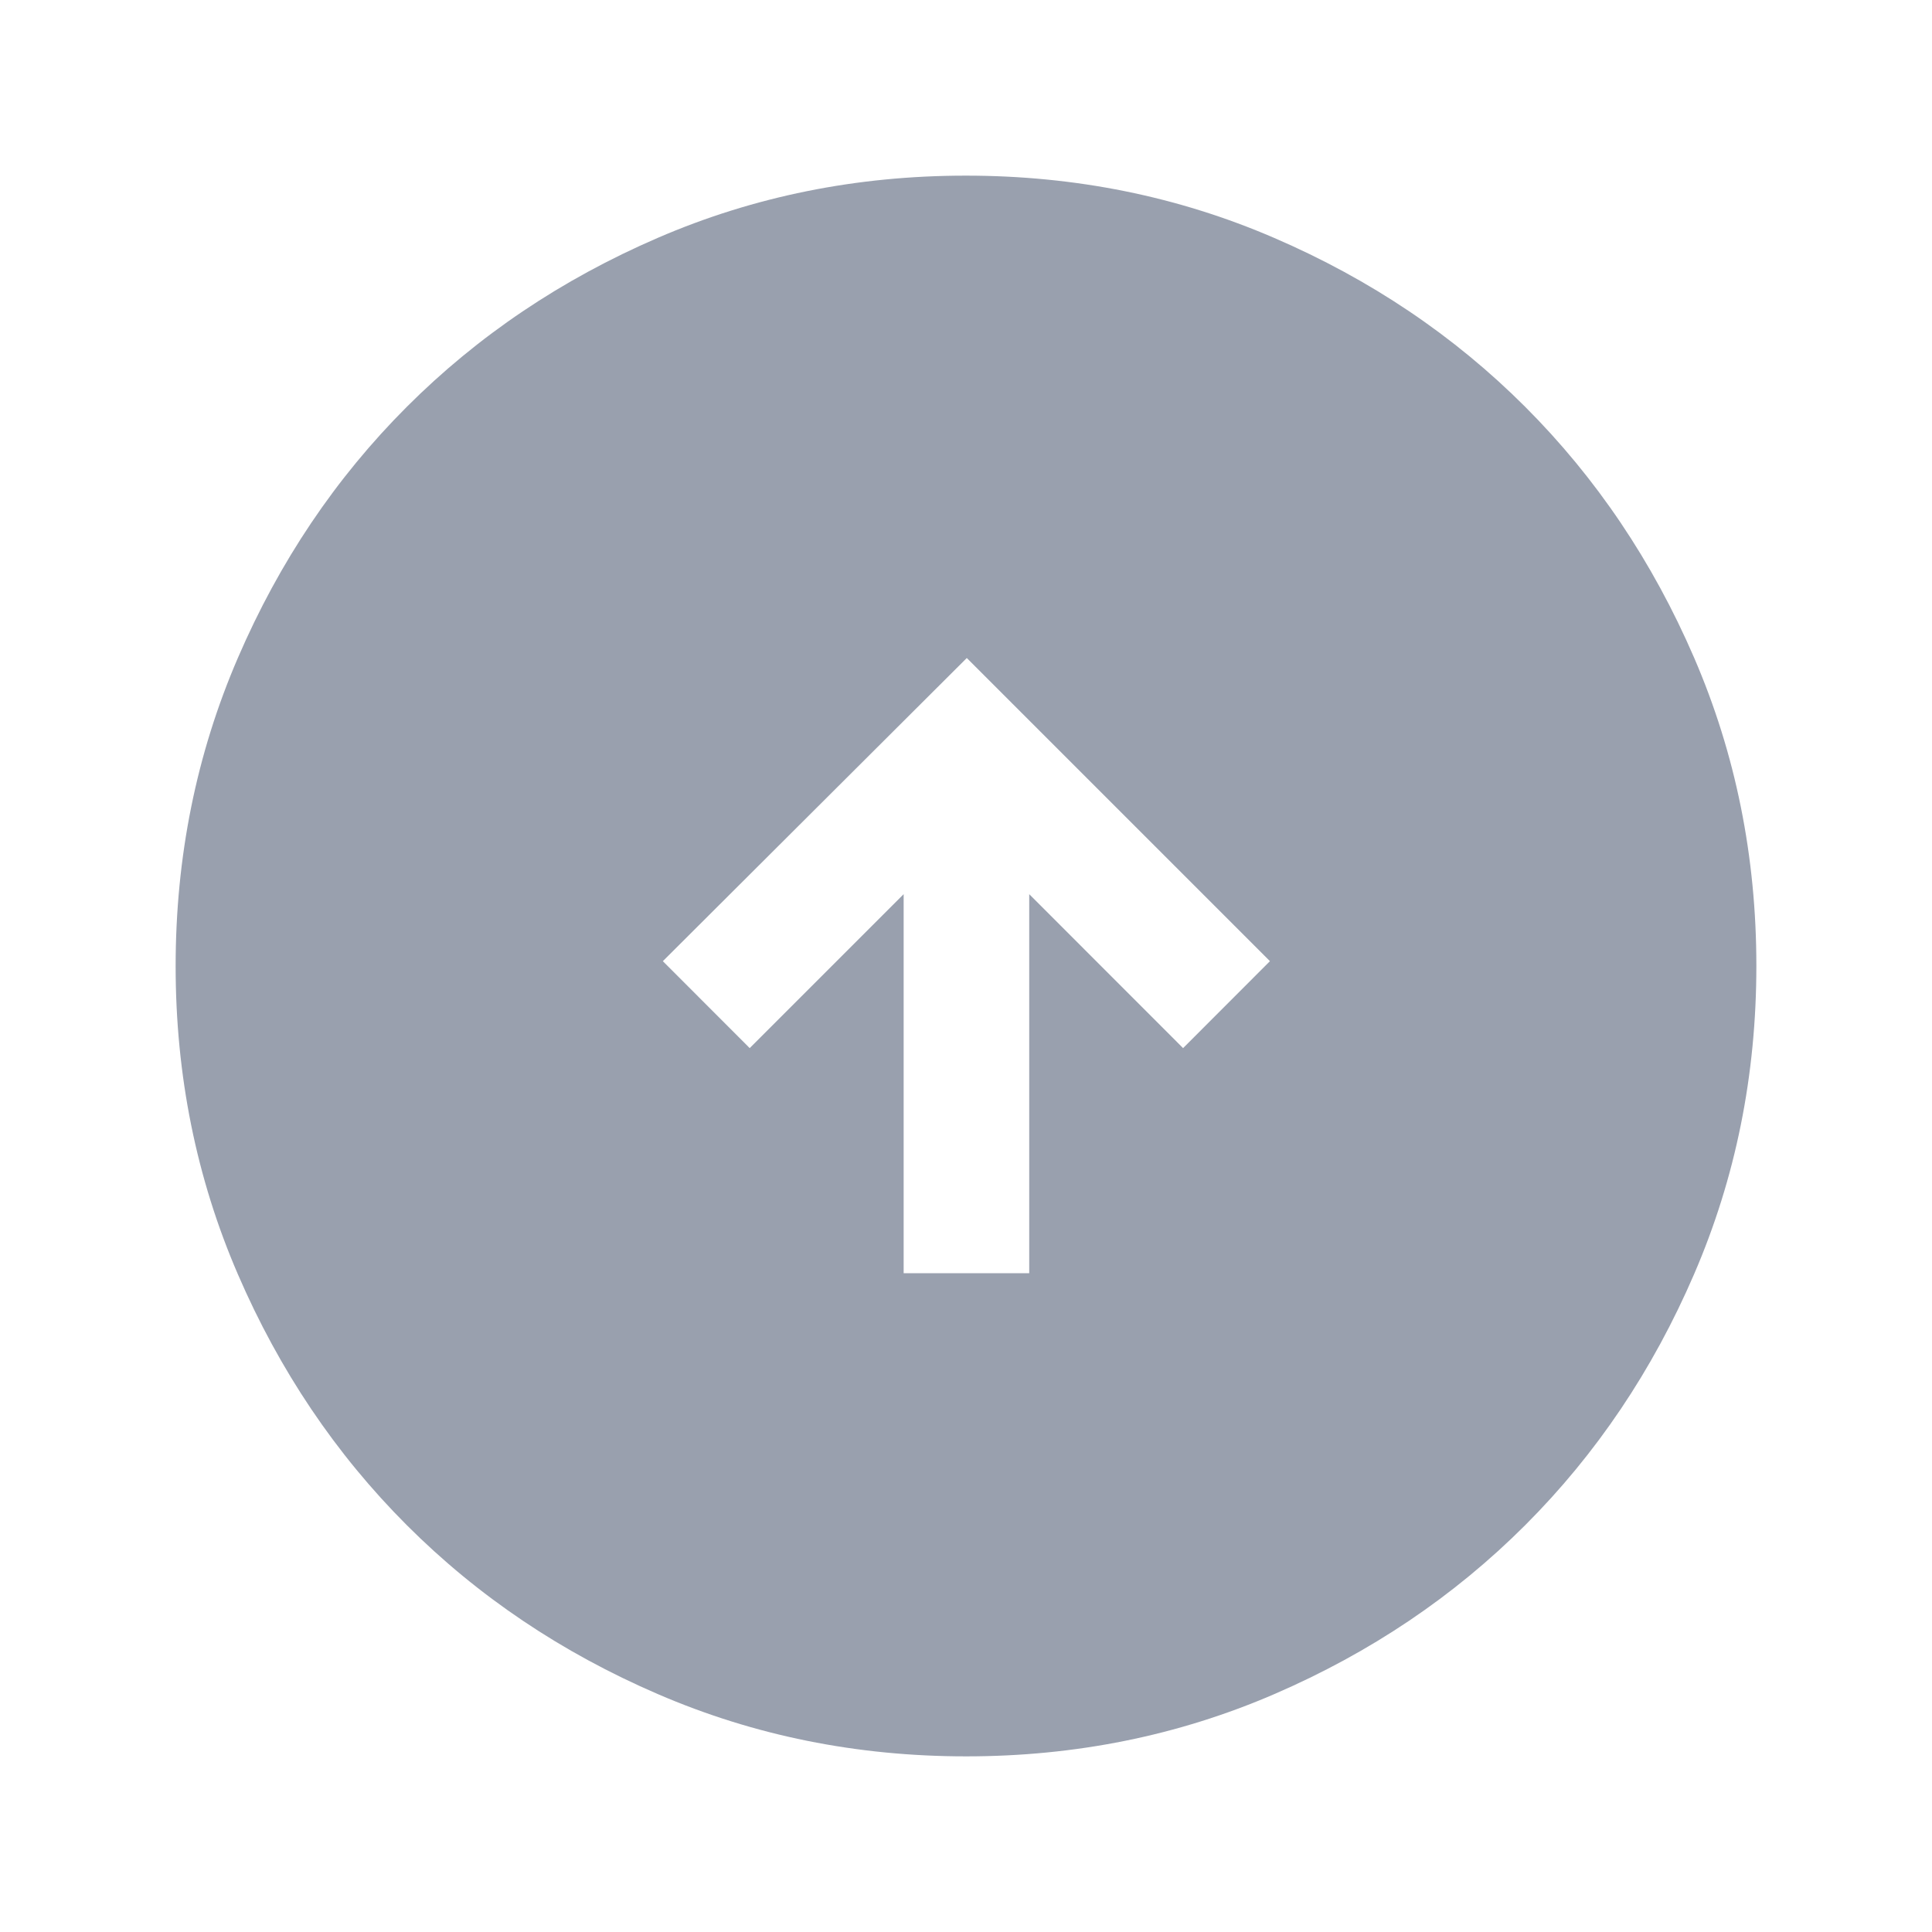
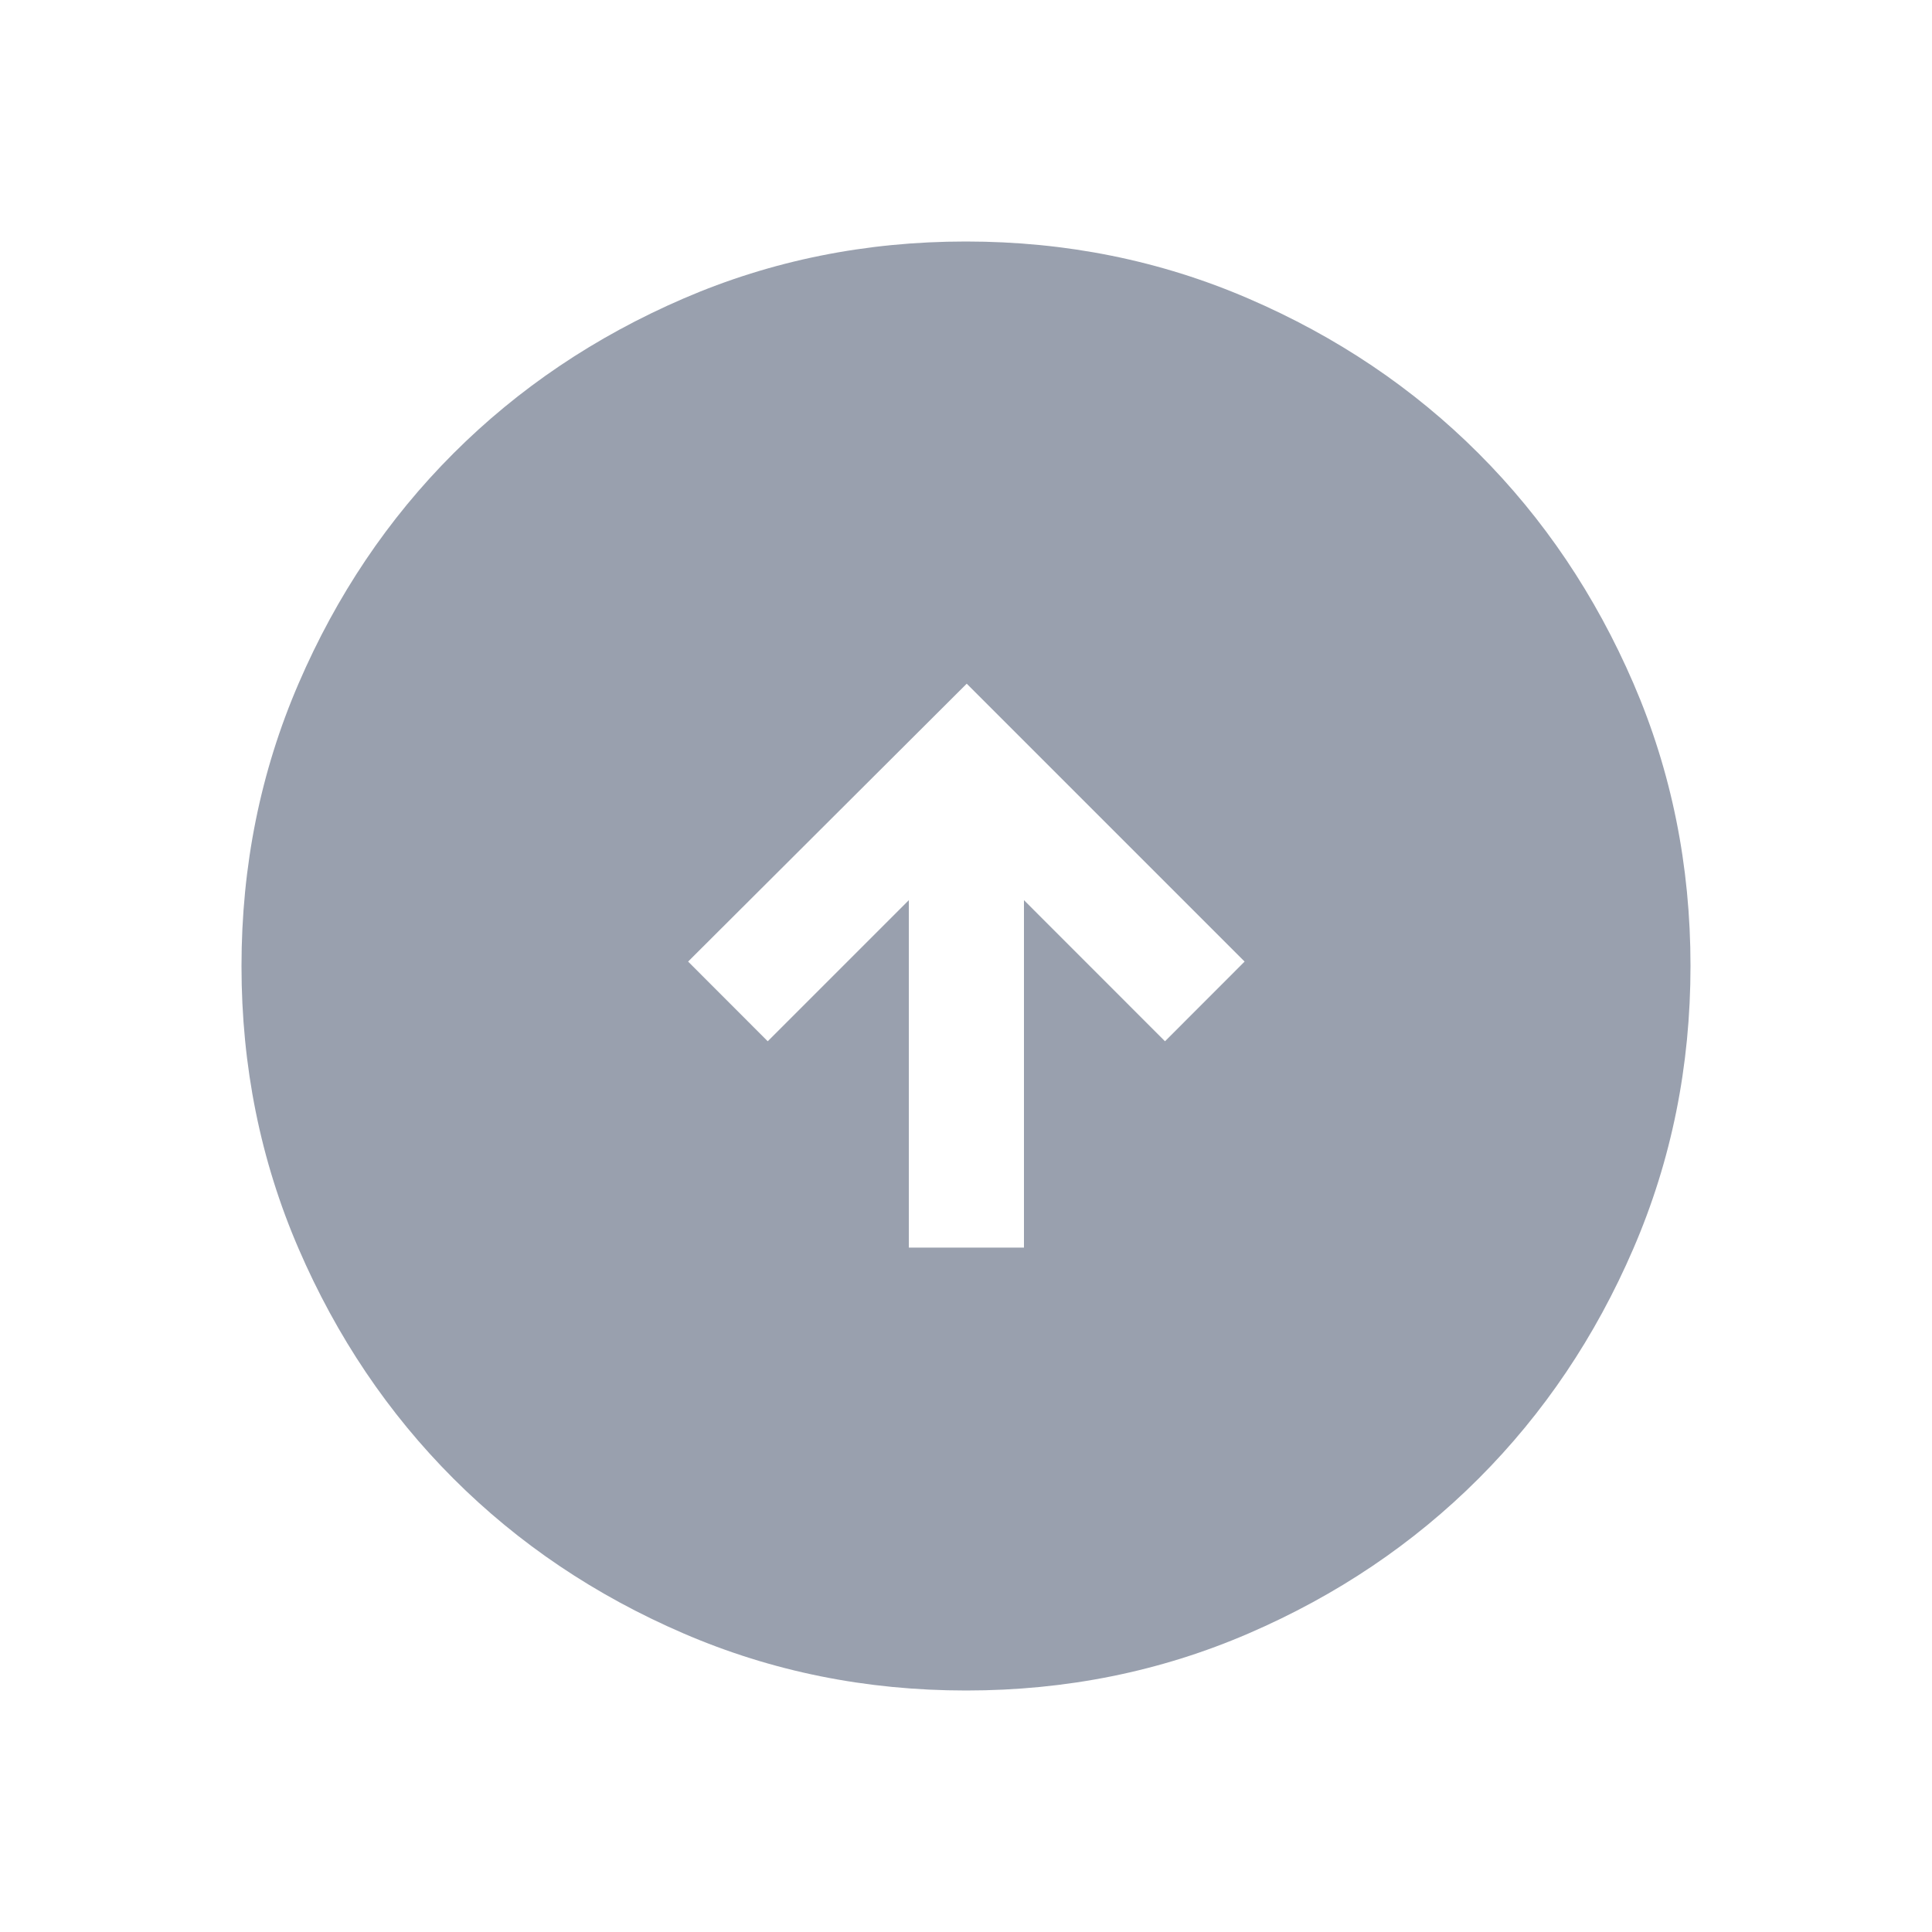
- <svg xmlns="http://www.w3.org/2000/svg" preserveAspectRatio="none" overflow="visible" style="display: block;" width="22" height="22" viewBox="0 0 22 22" fill="none">
+ <svg xmlns="http://www.w3.org/2000/svg" preserveAspectRatio="none" overflow="visible" style="display: block;" width="24" height="24" viewBox="0 0 24 24" fill="none">
  <g id="Frame 1597884780">
-     <path id="Vector" d="M10.29 14.498H11.72V10.182L13.472 11.935L14.461 10.945L11.009 7.493L7.548 10.945L8.537 11.935L10.29 10.182V14.498ZM11.002 20C9.757 20 8.587 19.764 7.491 19.291C6.396 18.819 5.443 18.178 4.633 17.368C3.823 16.558 3.182 15.606 2.709 14.511C2.236 13.416 2 12.246 2 11.002C2 9.757 2.236 8.587 2.709 7.491C3.181 6.396 3.822 5.443 4.632 4.633C5.442 3.823 6.394 3.182 7.489 2.709C8.584 2.236 9.754 2 10.998 2C12.243 2 13.413 2.236 14.509 2.709C15.604 3.181 16.557 3.822 17.367 4.632C18.177 5.442 18.818 6.394 19.291 7.489C19.764 8.584 20 9.754 20 10.998C20 12.243 19.764 13.413 19.291 14.509C18.819 15.604 18.178 16.557 17.368 17.367C16.558 18.177 15.606 18.818 14.511 19.291C13.416 19.764 12.246 20 11.002 20Z" fill="#99A0AE" />
+     <path id="Vector" d="M11.29 15.498H12.72V11.182L14.472 12.935L15.461 11.945L12.009 8.493L8.548 11.945L9.537 12.935L11.29 11.182V15.498ZM12.002 21C10.757 21 9.587 20.764 8.491 20.291C7.396 19.819 6.443 19.178 5.633 18.368C4.823 17.558 4.182 16.606 3.709 15.511C3.236 14.416 3 13.246 3 12.002C3 10.757 3.236 9.587 3.709 8.491C4.181 7.396 4.822 6.443 5.632 5.633C6.442 4.823 7.394 4.182 8.489 3.709C9.584 3.236 10.754 3 11.998 3C13.243 3 14.413 3.236 15.509 3.709C16.604 4.181 17.557 4.822 18.367 5.632C19.177 6.442 19.818 7.394 20.291 8.489C20.764 9.584 21 10.754 21 11.998C21 13.243 20.764 14.413 20.291 15.509C19.819 16.604 19.178 17.557 18.368 18.367C17.558 19.177 16.606 19.818 15.511 20.291C14.416 20.764 13.246 21 12.002 21Z" fill="#99A0AE" />
  </g>
</svg>
